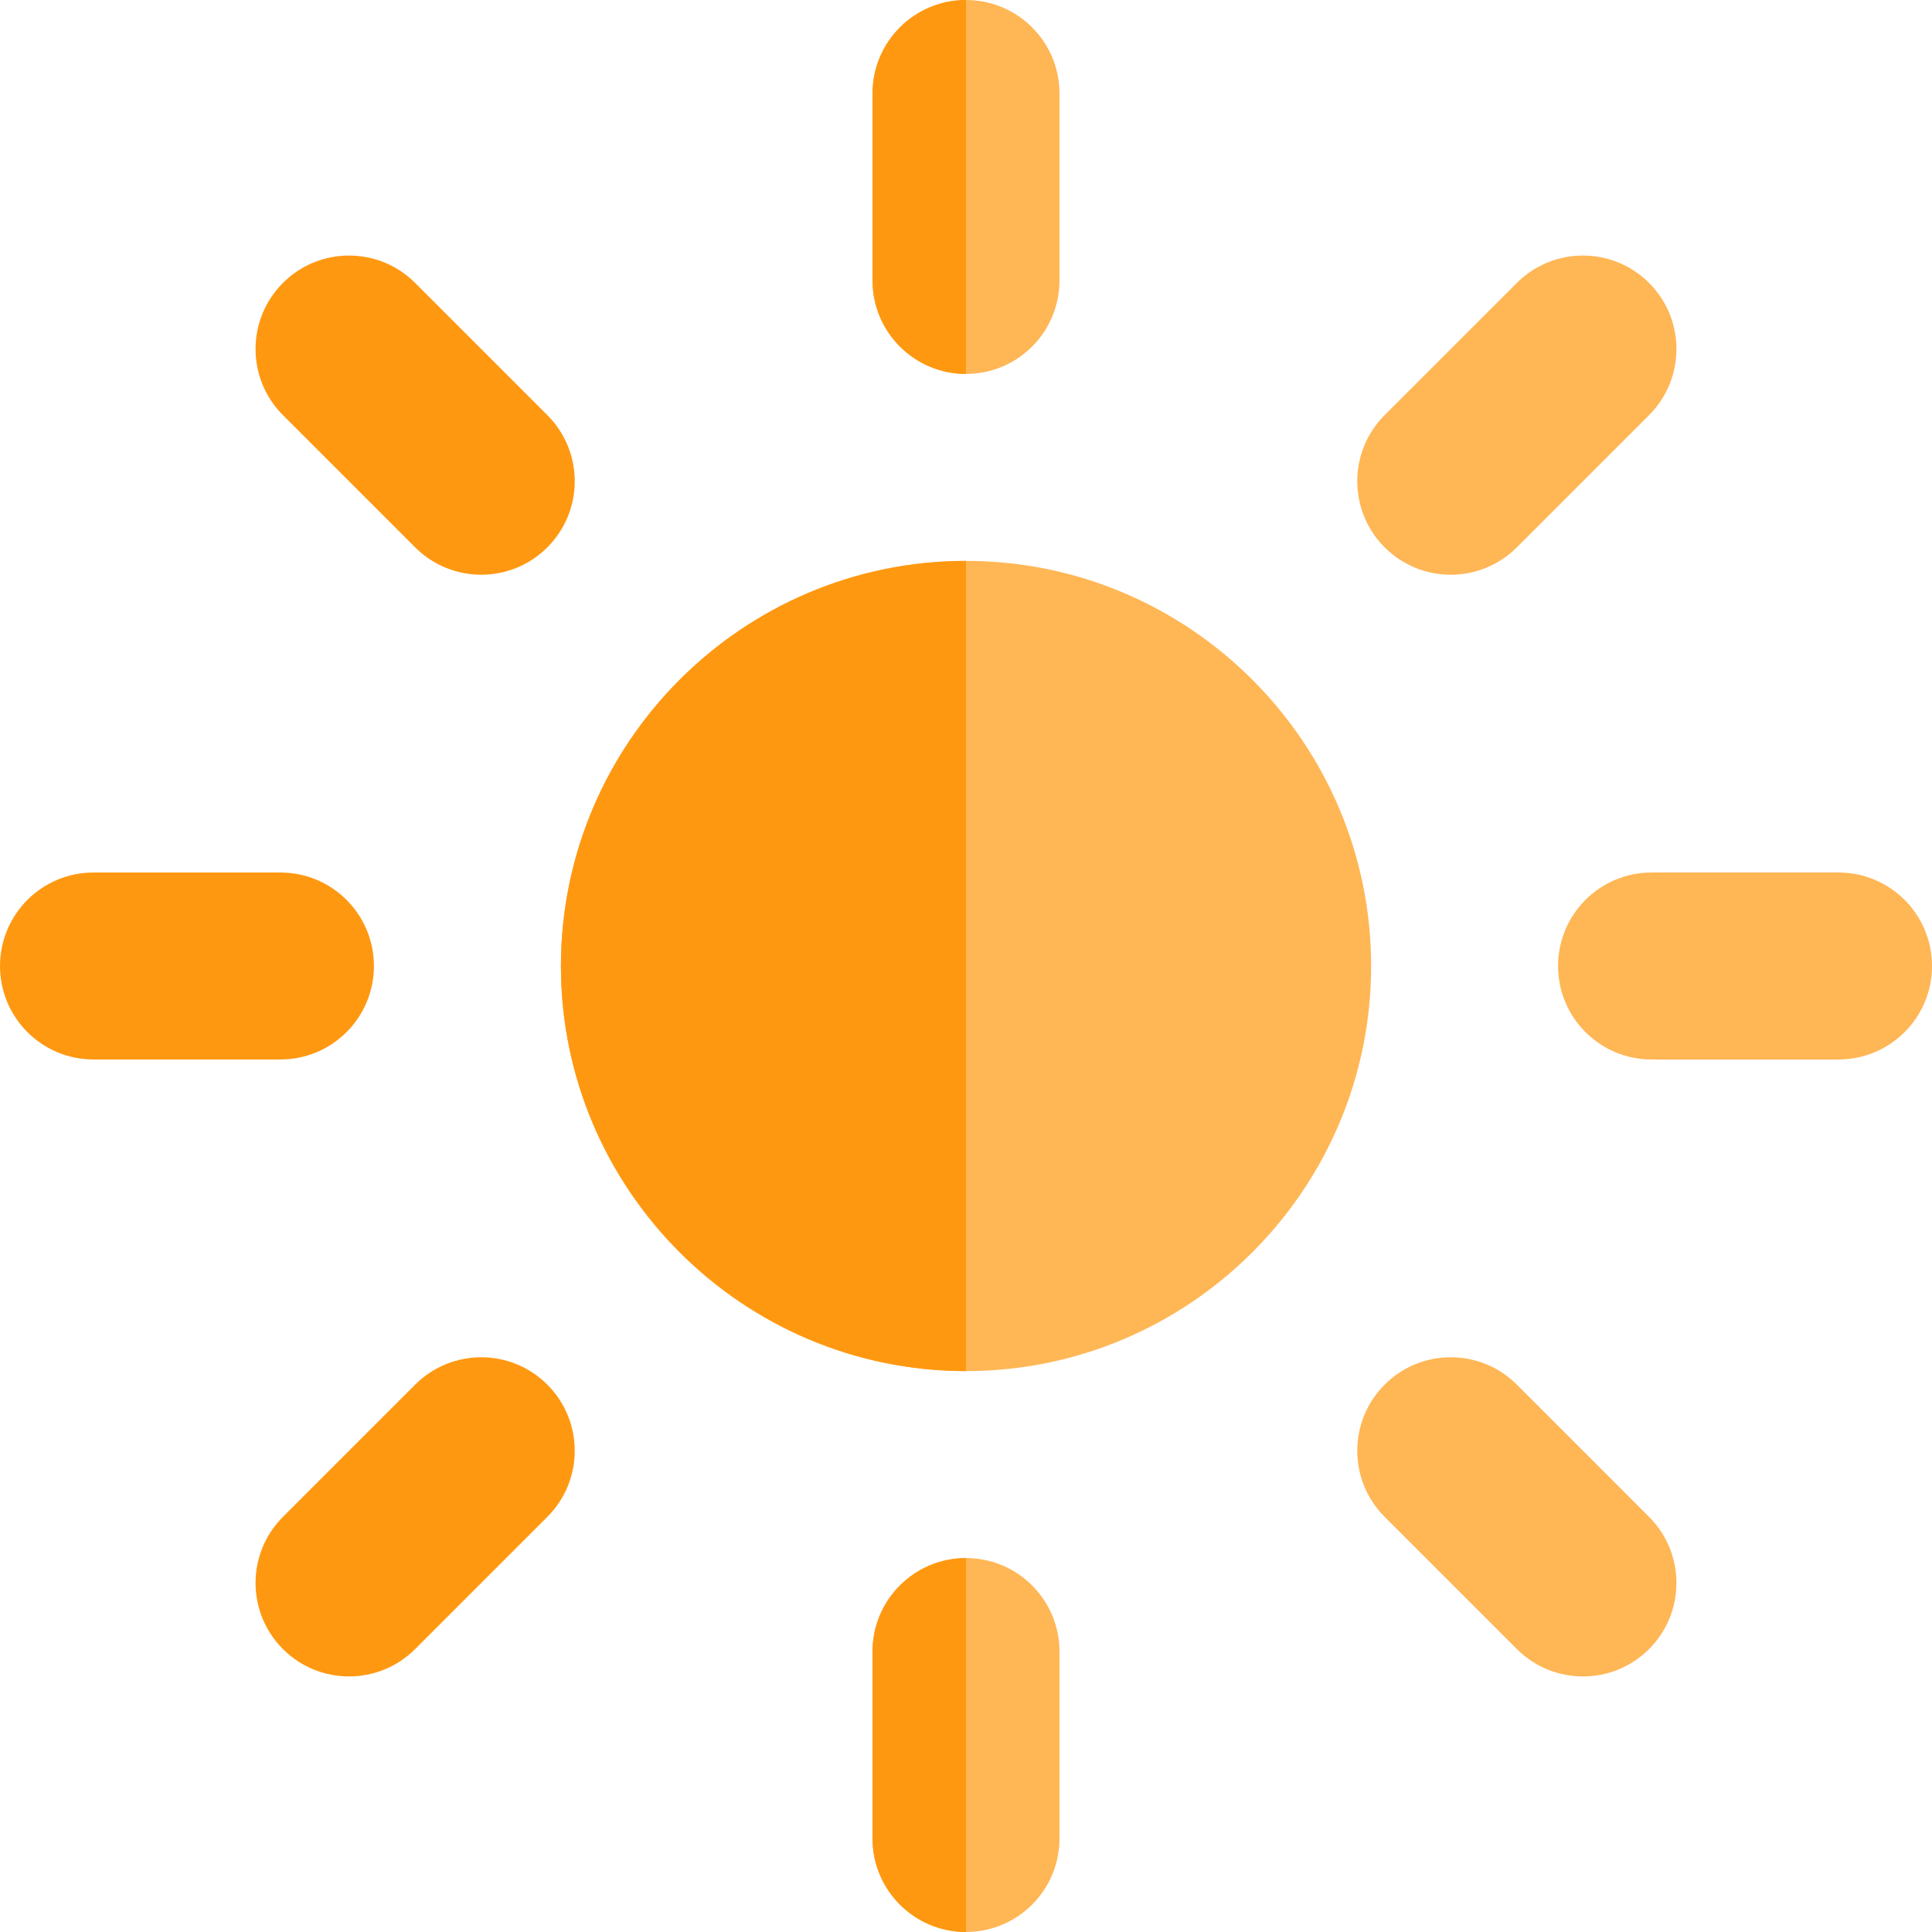
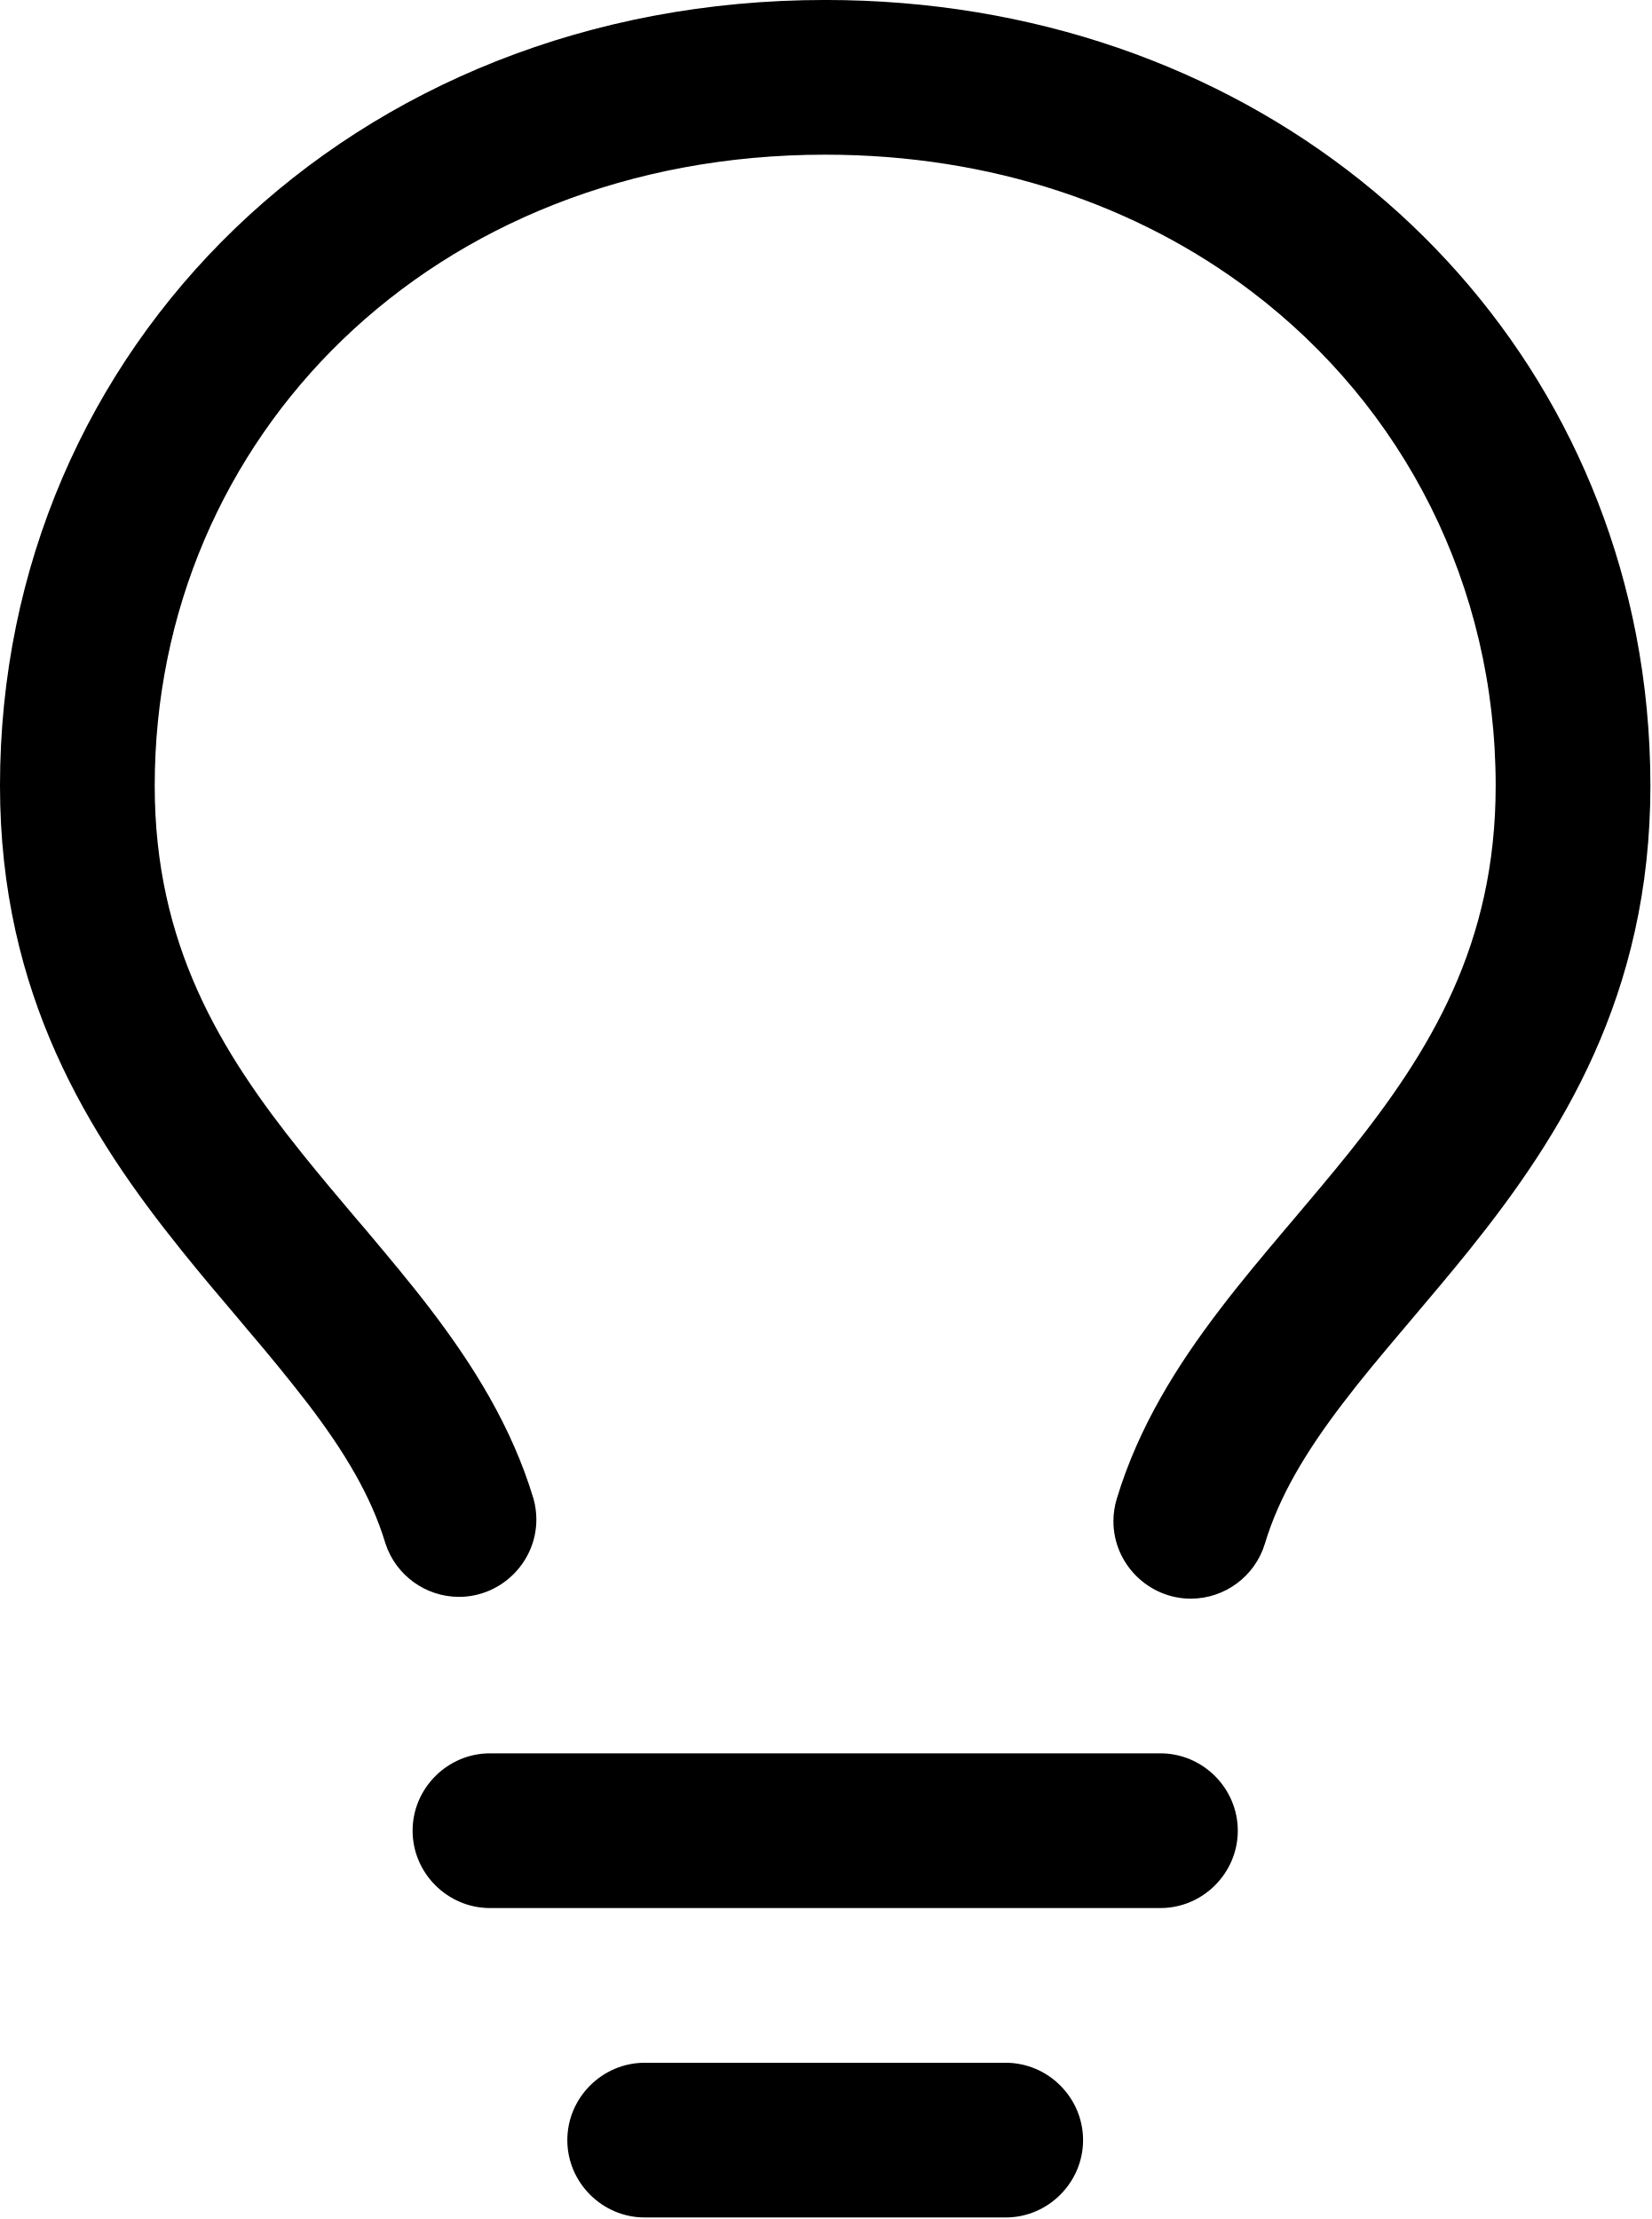
- <svg xmlns="http://www.w3.org/2000/svg" height="800px" width="800px" version="1.1" id="Layer_1" viewBox="0 0 512 512" xml:space="preserve">
-   <g>
-     <path style="fill:#FFB655;" d="M256,412.903c-13.682,0-24.774,11.092-24.774,24.774v49.548C231.226,500.908,242.318,512,256,512   c13.682,0,24.774-11.092,24.774-24.774v-49.548C280.774,423.995,269.682,412.903,256,412.903z" />
-     <path style="fill:#FFB655;" d="M256,0c-13.682,0-24.774,11.092-24.774,24.774v49.548c0,13.682,11.092,24.774,24.774,24.774   c13.682,0,24.774-11.092,24.774-24.774V24.774C280.774,11.092,269.682,0,256,0z" />
-     <path style="fill:#FFB655;" d="M256.003,148.645H256C196.808,148.647,148.652,196.806,148.652,256S196.808,363.352,256,363.355   h0.003c59.197,0,107.358-48.159,107.358-107.355S315.2,148.645,256.003,148.645z" />
+ <svg xmlns="http://www.w3.org/2000/svg" width="100%" height="100%" viewBox="0 0 608 817" version="1.1" xml:space="preserve" style="fill-rule:evenodd;clip-rule:evenodd;stroke-linejoin:round;stroke-miterlimit:2;">
+   <g transform="matrix(1,0,0,1,-6671.76,-2687.23)">
+     <g transform="matrix(3.5637,0,0,1.78185,3411.85,1897.46)">
+       <g transform="matrix(0.319676,0,0,0.639351,872.13,421.913)">
+         <path d="M400,83.333C273,83.333 183.333,174.767 183.333,287.3C183.333,338.5 204.4,373.033 230.833,405.967C236.567,413.133 242.4,420.033 248.4,427.133L251.6,430.867C258.6,439.2 265.833,447.8 272.6,456.667C286.067,474.367 298.7,494.267 305.767,517.8C306.361,519.96 306.662,522.189 306.662,524.429C306.662,538.144 295.376,549.429 281.662,549.429C270.877,549.429 261.252,542.45 257.9,532.2C253.3,516.867 244.667,502.533 232.8,486.967C226.533,478.872 220.065,470.936 213.4,463.167L210.333,459.5C204.333,452.433 198,444.967 191.833,437.267C162.333,400.533 133.333,355.033 133.333,287.267C133.333,145.433 247.167,33.333 400,33.333C534.761,33.333 639.201,120.464 662.016,238.35C665.075,254.159 666.667,270.521 666.667,287.3C666.667,355.033 637.667,400.533 608.167,437.3C602,444.967 595.667,452.433 589.667,459.533L586.6,463.167C579.6,471.433 573.1,479.2 567.2,486.967C555.333,502.533 546.7,516.9 542.1,532.2C538.931,542.741 529.158,550.009 518.15,550.009C504.431,550.009 493.141,538.719 493.141,525C493.141,522.561 493.498,520.136 494.2,517.8C501.3,494.267 513.933,474.367 527.433,456.667C534.167,447.8 541.4,439.2 548.433,430.867L551.6,427.133C557.6,420.033 563.433,413.133 569.167,406C595.6,373 616.667,338.5 616.667,287.3C616.667,222.606 587.032,164.885 537.706,127.501C501.231,99.857 453.989,83.333 400,83.333ZM316.667,725C316.667,711.285 327.952,700 341.667,700L458.333,700C472.048,700 483.333,711.285 483.333,725C483.333,738.715 472.048,750 458.333,750L341.667,750C327.952,750 316.667,738.715 316.667,725ZM291.667,600C277.952,600 266.667,611.285 266.667,625C266.667,638.715 277.952,650 291.667,650L508.333,650C522.048,650 533.333,638.715 533.333,625C533.333,611.285 522.048,600 508.333,600L291.667,600Z" />
+       </g>
+     </g>
  </g>
-   <g>
-     <path style="fill:#FF9811;" d="M148.652,256.002c0,59.194,48.156,107.352,107.348,107.353v-214.71   C196.808,148.647,148.652,196.806,148.652,256.002z" />
-     <path style="fill:#FF9811;" d="M256,0c-13.682,0-24.774,11.092-24.774,24.774v49.548c0,13.682,11.092,24.774,24.774,24.774V0z" />
-     <path style="fill:#FF9811;" d="M231.226,437.677v49.548C231.226,500.908,242.318,512,256,512v-99.097   C242.318,412.903,231.226,423.995,231.226,437.677z" />
-   </g>
-   <path style="fill:#FFB655;" d="M512,256c0-13.682-11.092-24.774-24.774-24.774h-49.548c-13.682,0-24.774,11.092-24.774,24.774  c0,13.682,11.092,24.774,24.774,24.774h49.548C500.908,280.774,512,269.682,512,256z" />
-   <path style="fill:#FF9811;" d="M0,256c0,13.682,11.092,24.774,24.774,24.774h49.548c13.682,0,24.774-11.092,24.774-24.774  c0-13.682-11.092-24.774-24.774-24.774H24.774C11.092,231.226,0,242.318,0,256z" />
-   <path style="fill:#FFB655;" d="M384.464,152.308c6.339,0,12.681-2.42,17.517-7.257l35.037-35.036c9.675-9.675,9.675-25.361,0-35.036  c-9.673-9.675-25.359-9.675-35.036,0l-35.037,35.036c-9.675,9.675-9.675,25.361,0,35.036  C371.785,149.889,378.124,152.308,384.464,152.308z" />
-   <path style="fill:#FF9811;" d="M92.499,444.276c6.341,0,12.681-2.418,17.517-7.256l35.037-35.037c9.675-9.673,9.675-25.361,0-35.036  c-9.674-9.675-25.361-9.675-35.036,0L74.98,401.984c-9.675,9.673-9.675,25.361,0,35.036  C79.817,441.858,86.158,444.276,92.499,444.276z" />
-   <path style="fill:#FFB655;" d="M401.983,366.947c-9.673-9.675-25.361-9.675-35.036,0c-9.675,9.673-9.675,25.361,0,35.036  l35.037,35.037c4.838,4.838,11.178,7.256,17.517,7.256c6.341,0,12.681-2.418,17.517-7.256c9.675-9.673,9.675-25.361,0-35.036  L401.983,366.947z" />
-   <path style="fill:#FF9811;" d="M110.017,145.051c4.838,4.838,11.178,7.257,17.519,7.257c6.341,0,12.681-2.42,17.517-7.257  c9.675-9.675,9.675-25.361,0-35.036l-35.037-35.037c-9.673-9.674-25.361-9.674-35.036,0c-9.675,9.675-9.675,25.361,0,35.036  L110.017,145.051z" />
</svg>
